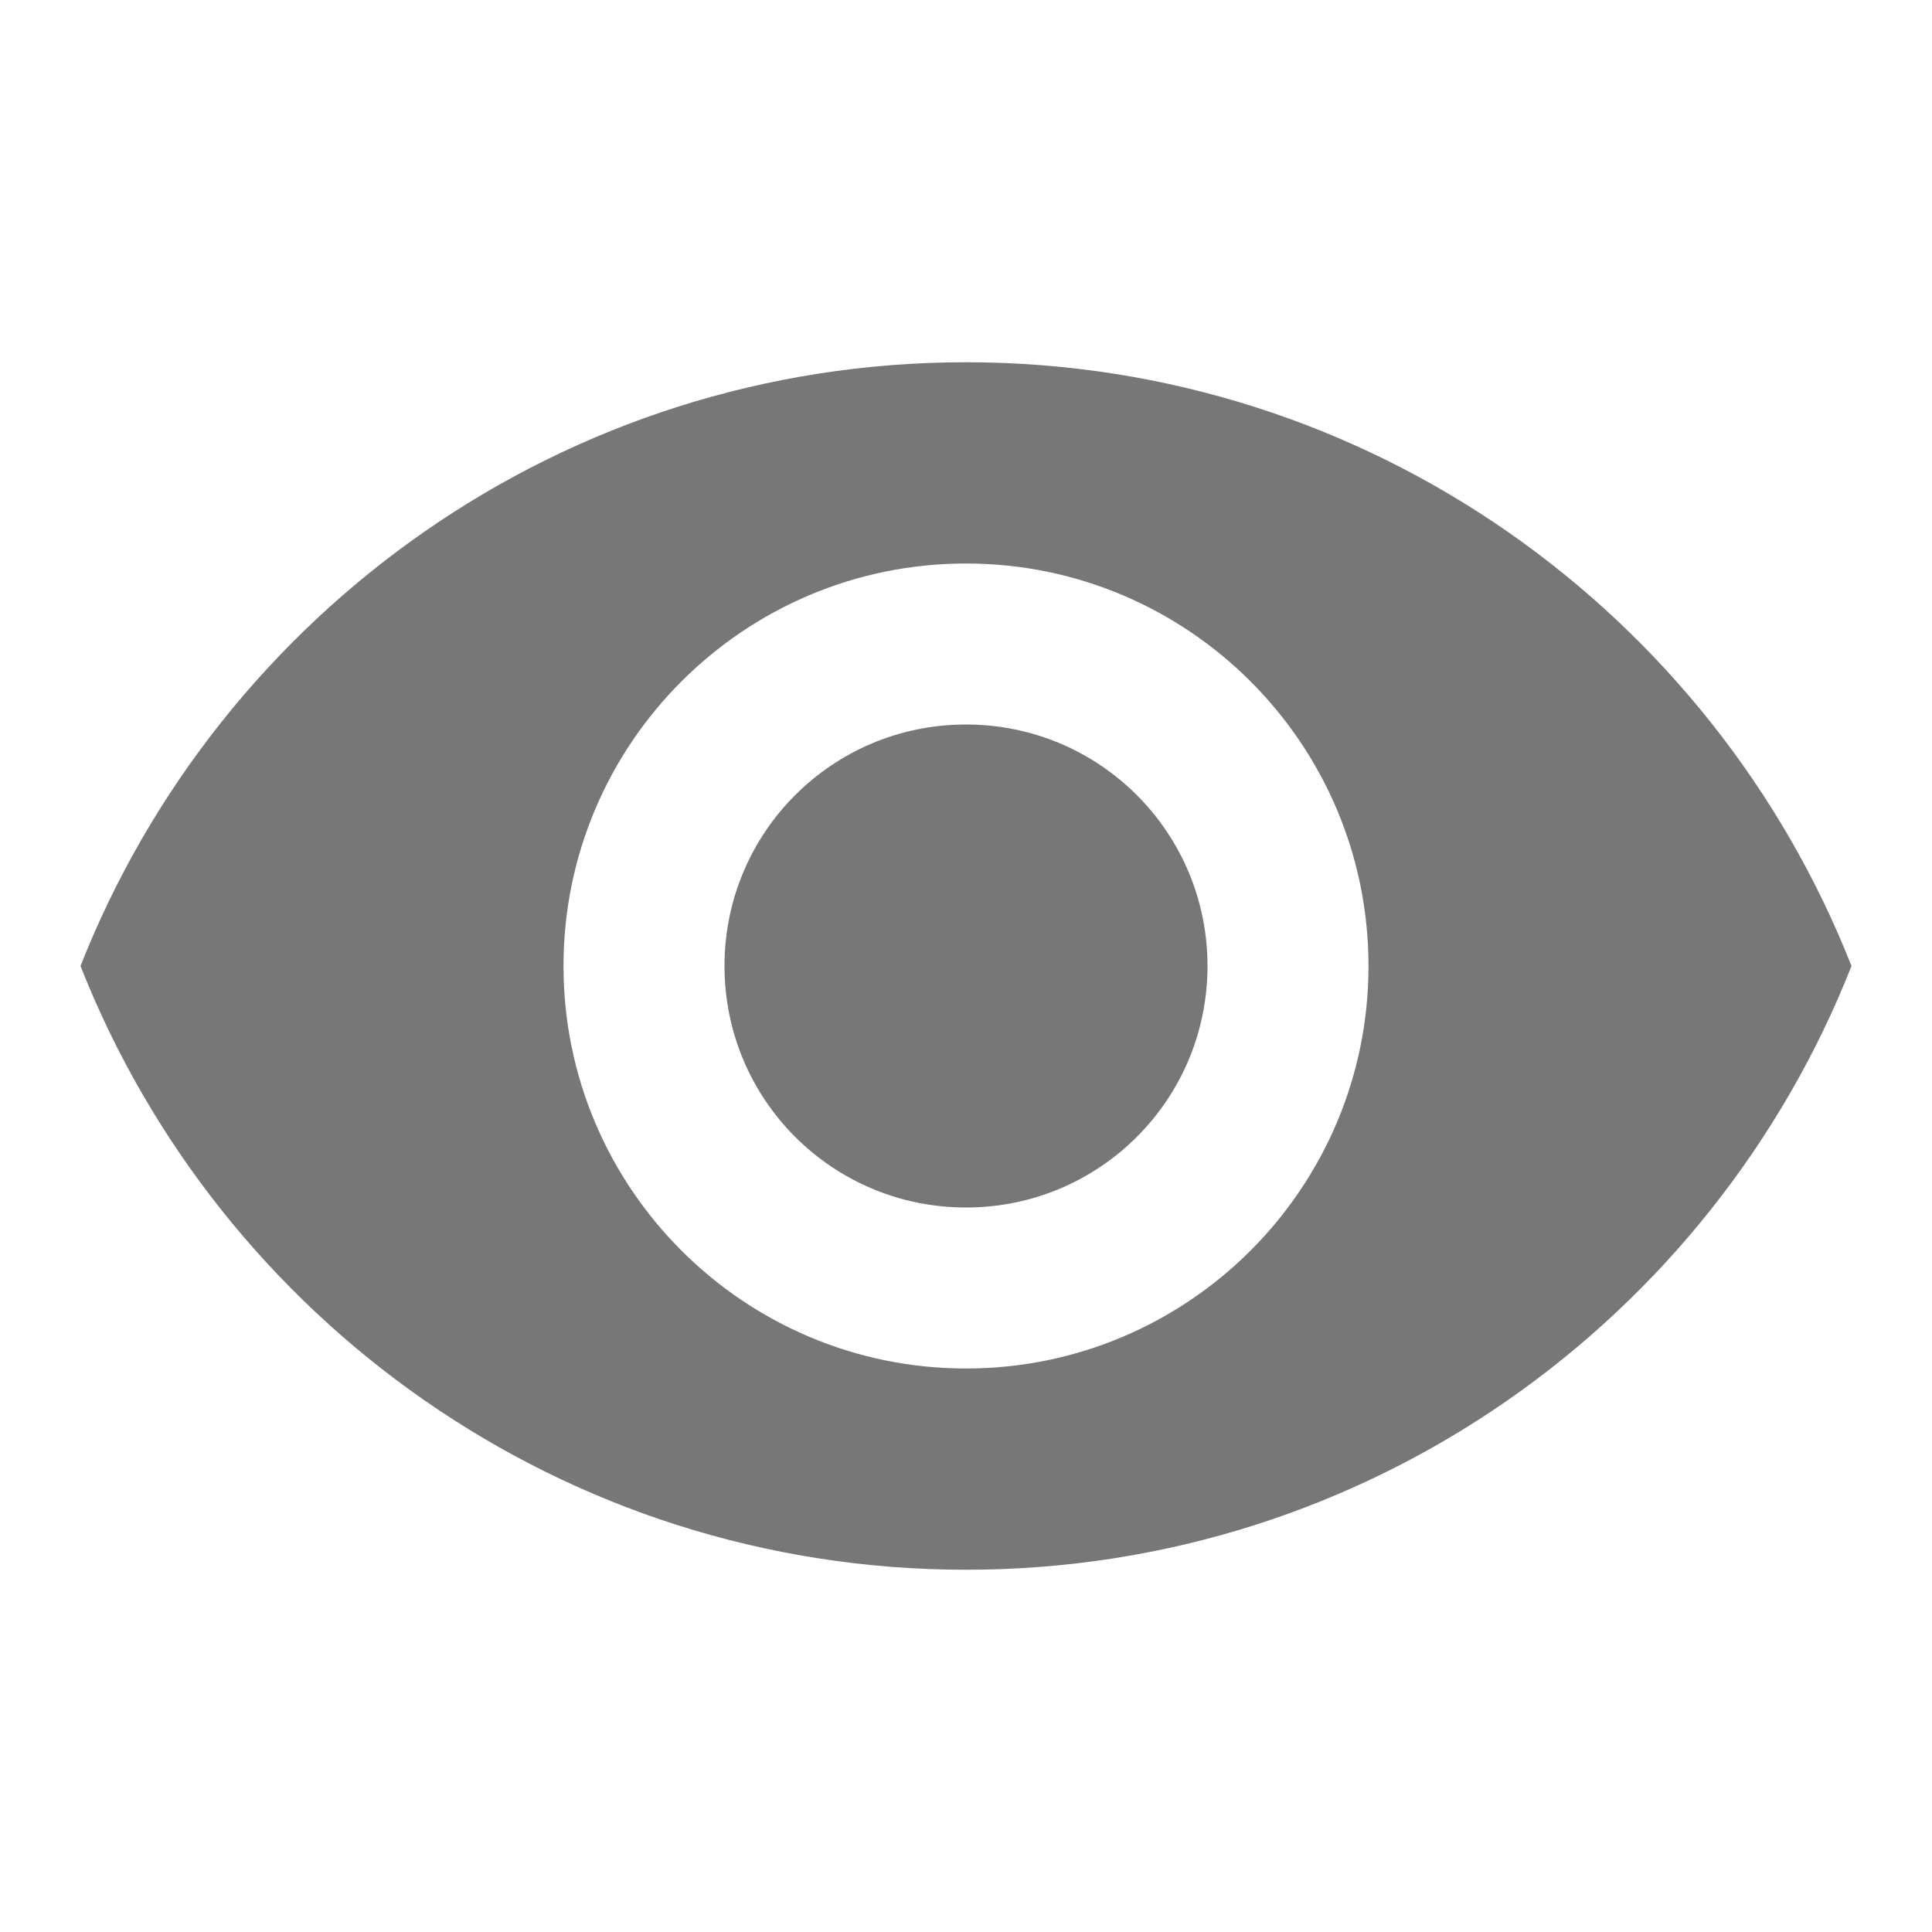
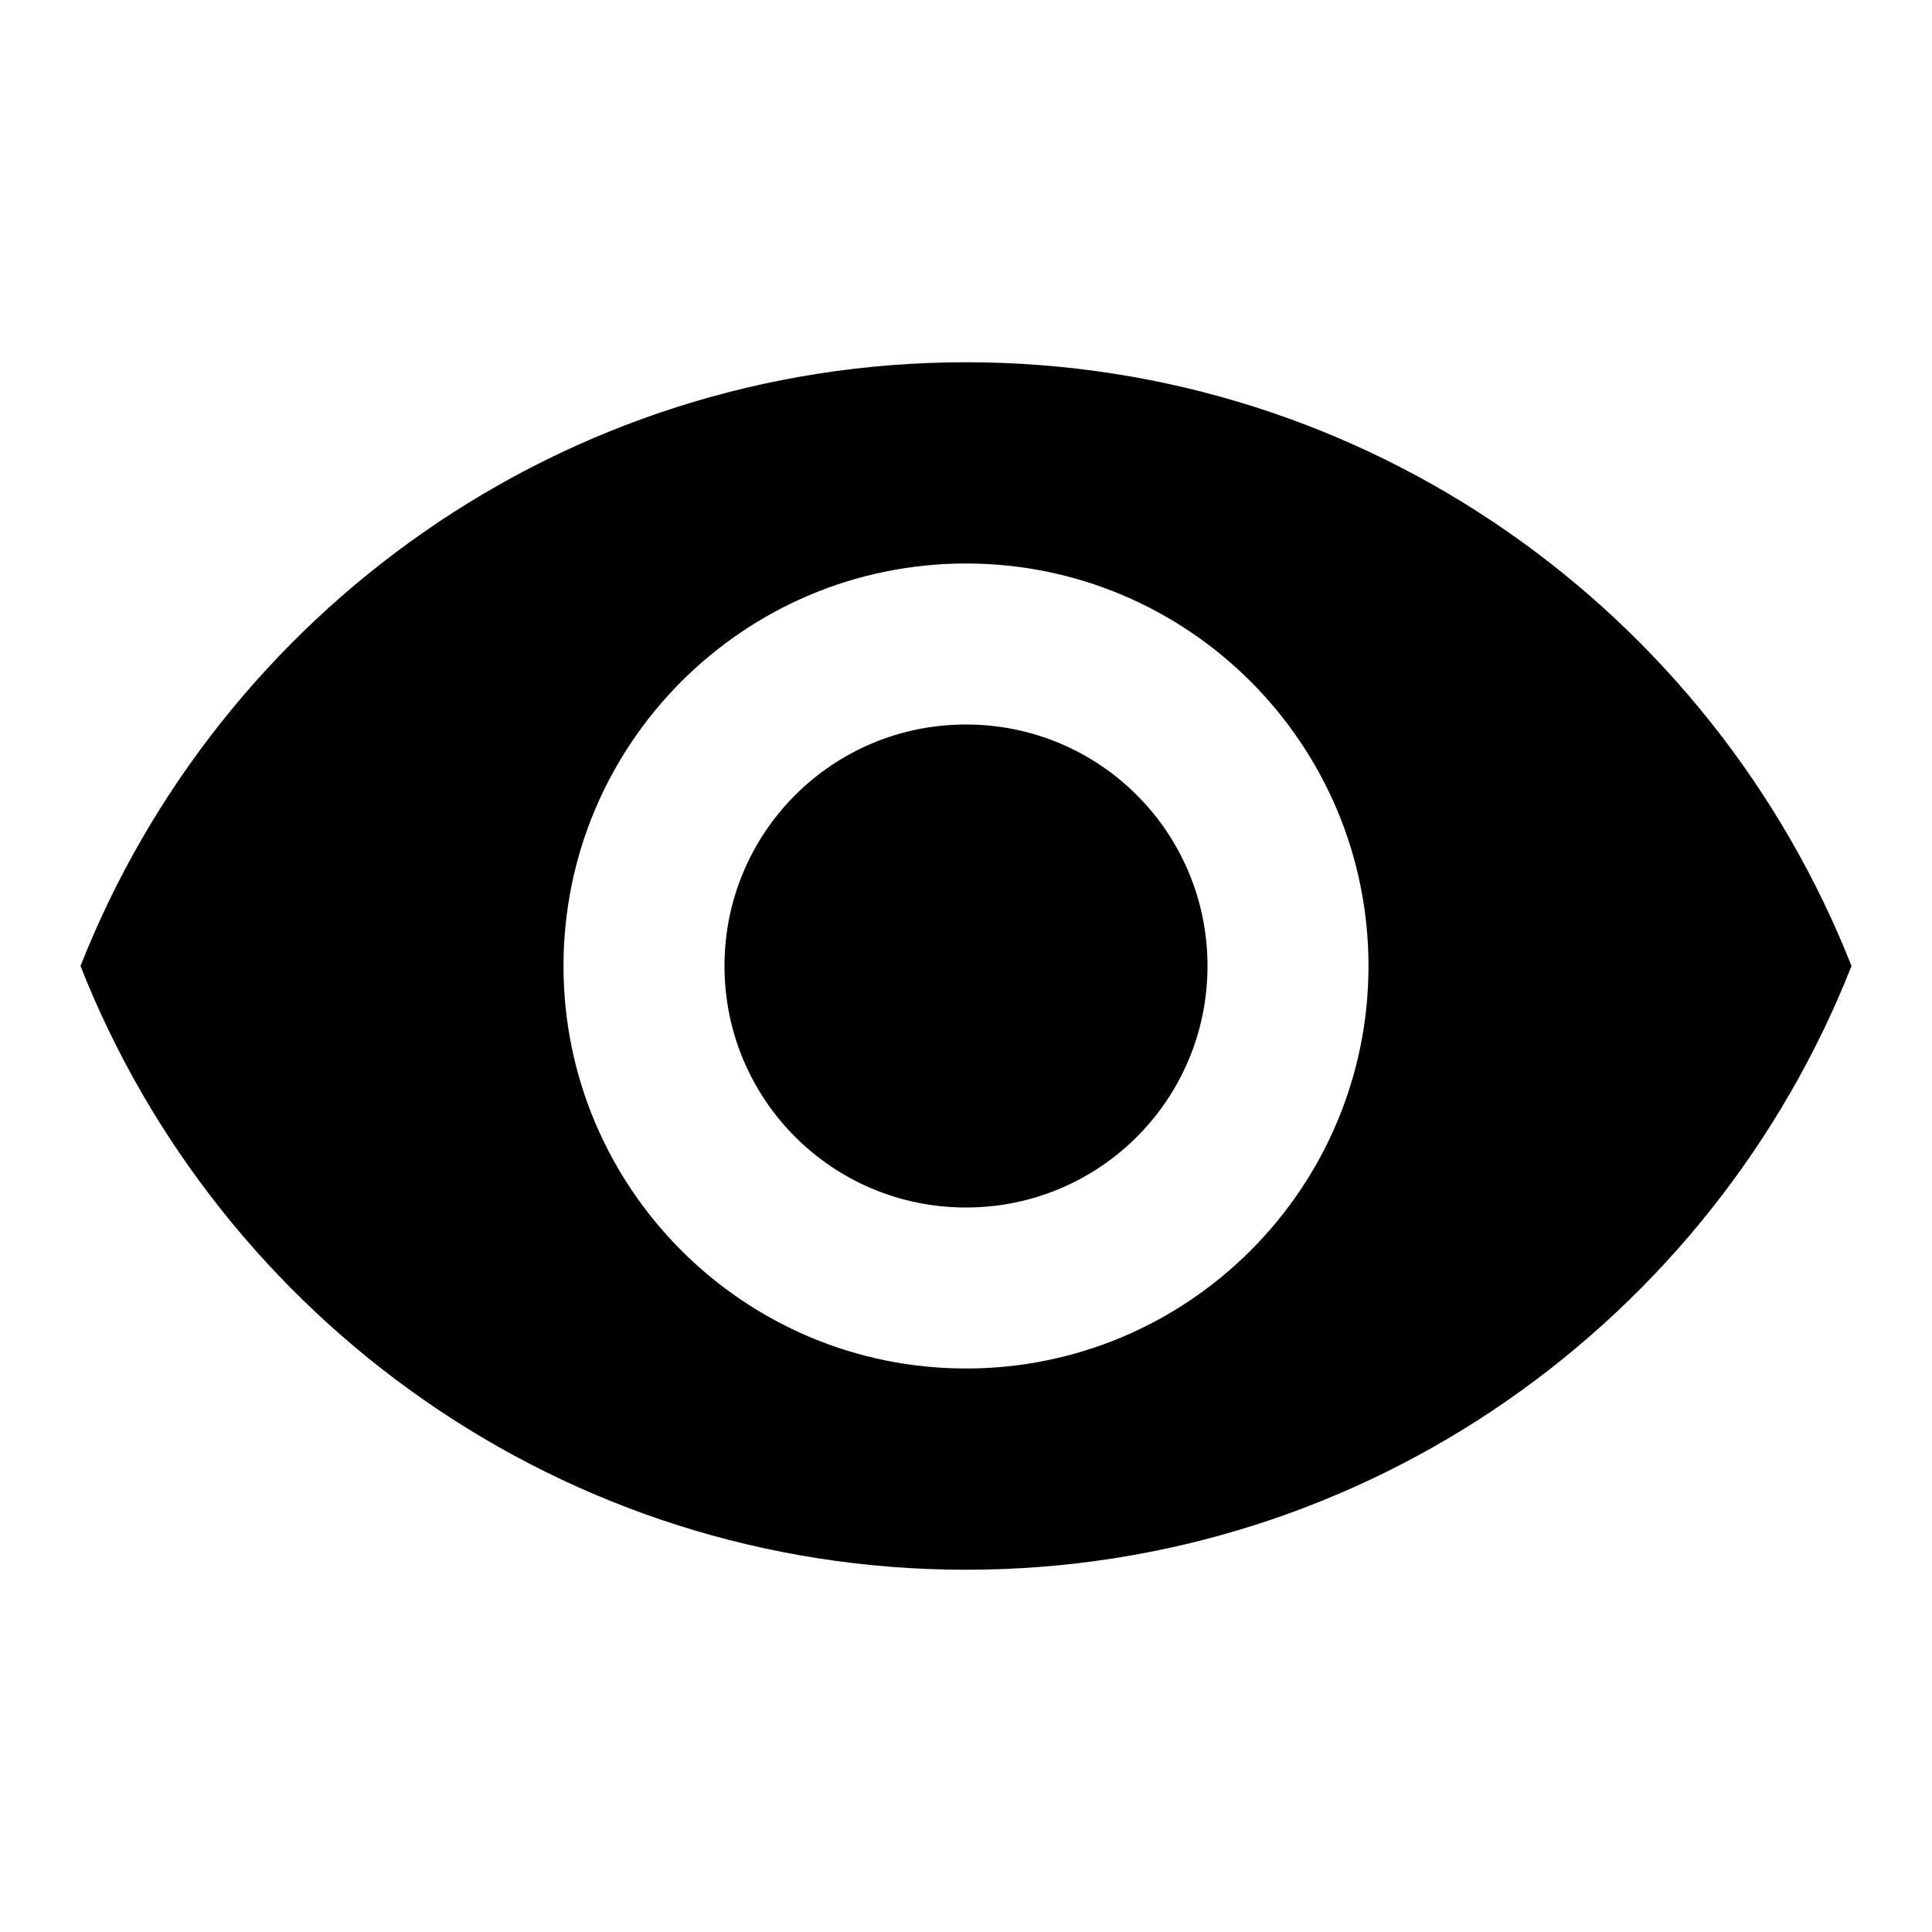
- <svg xmlns="http://www.w3.org/2000/svg" fill="#777" height="24" viewBox="0 0 24 24" width="24">
+ <svg xmlns="http://www.w3.org/2000/svg" fill="#000000" height="24" viewBox="0 0 24 24" width="24">
  <path d="M0 0h24v24H0z" fill="none" />
  <path d="M12 4.5C7 4.5 2.73 7.61 1 12c1.73 4.39 6 7.5 11 7.5s9.27-3.11 11-7.5c-1.73-4.39-6-7.5-11-7.5zM12 17c-2.76 0-5-2.24-5-5s2.24-5 5-5 5 2.24 5 5-2.24 5-5 5zm0-8c-1.66 0-3 1.34-3 3s1.34 3 3 3 3-1.34 3-3-1.34-3-3-3z" />
</svg>
